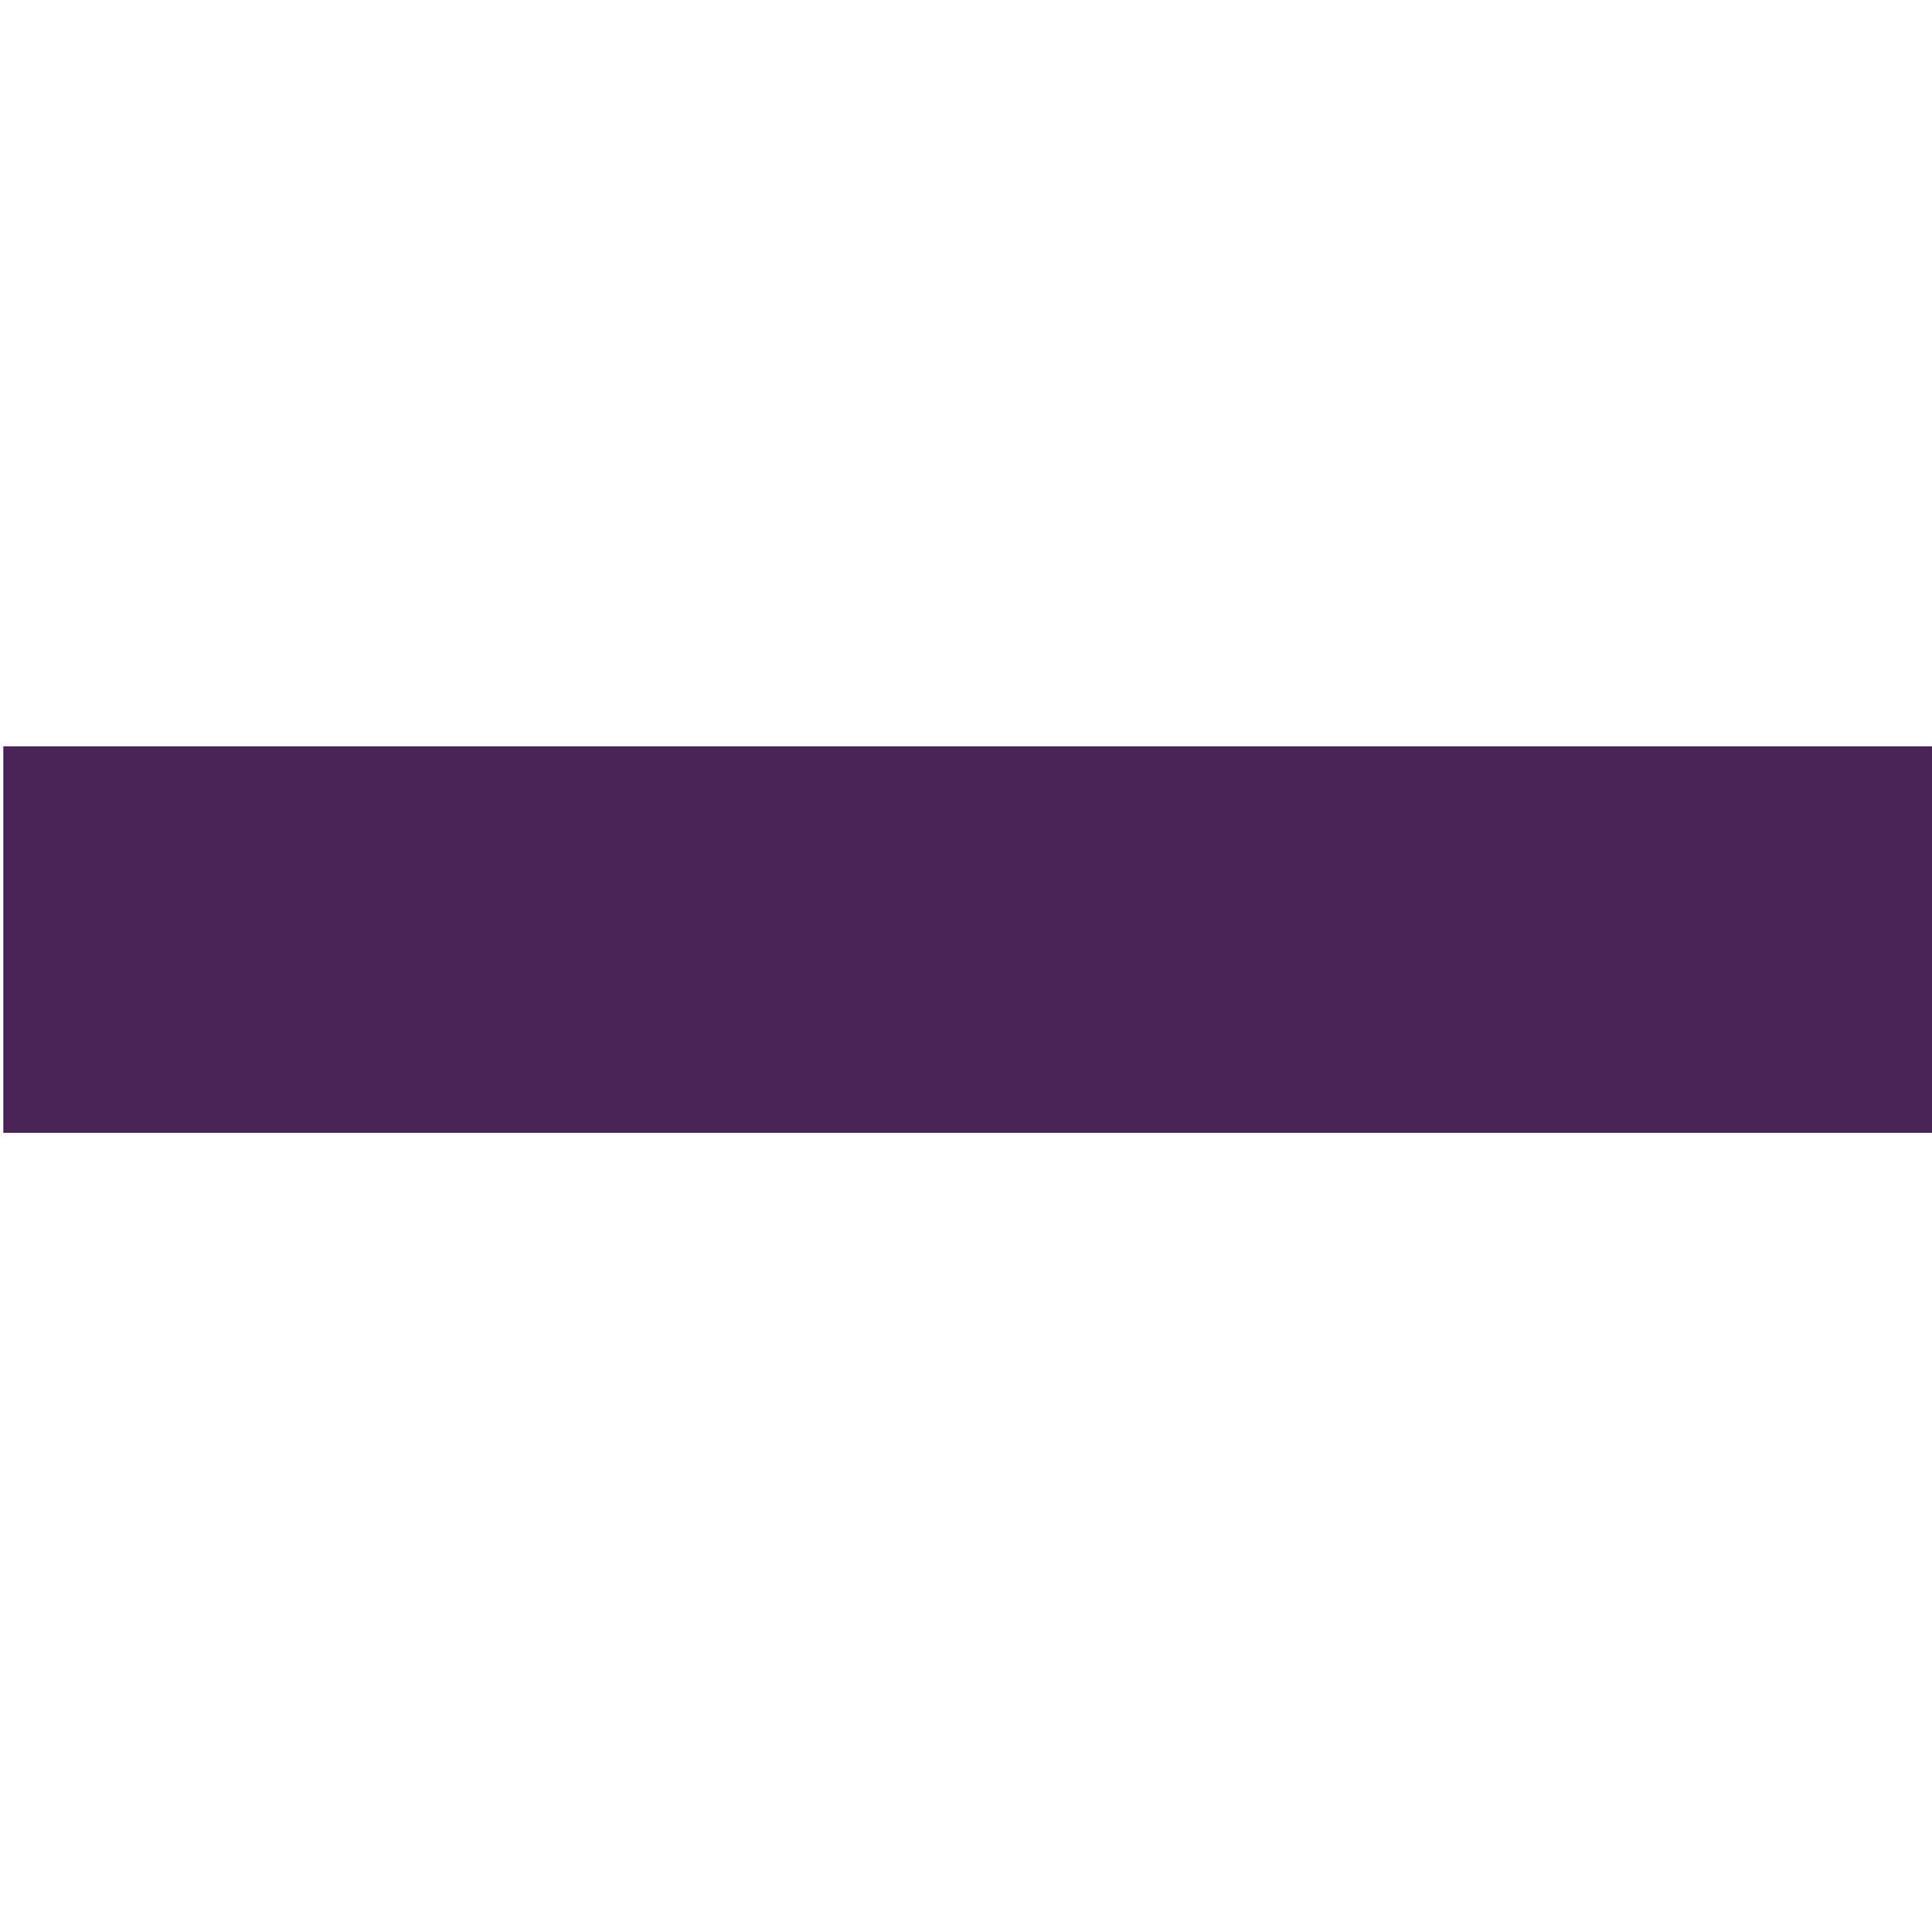
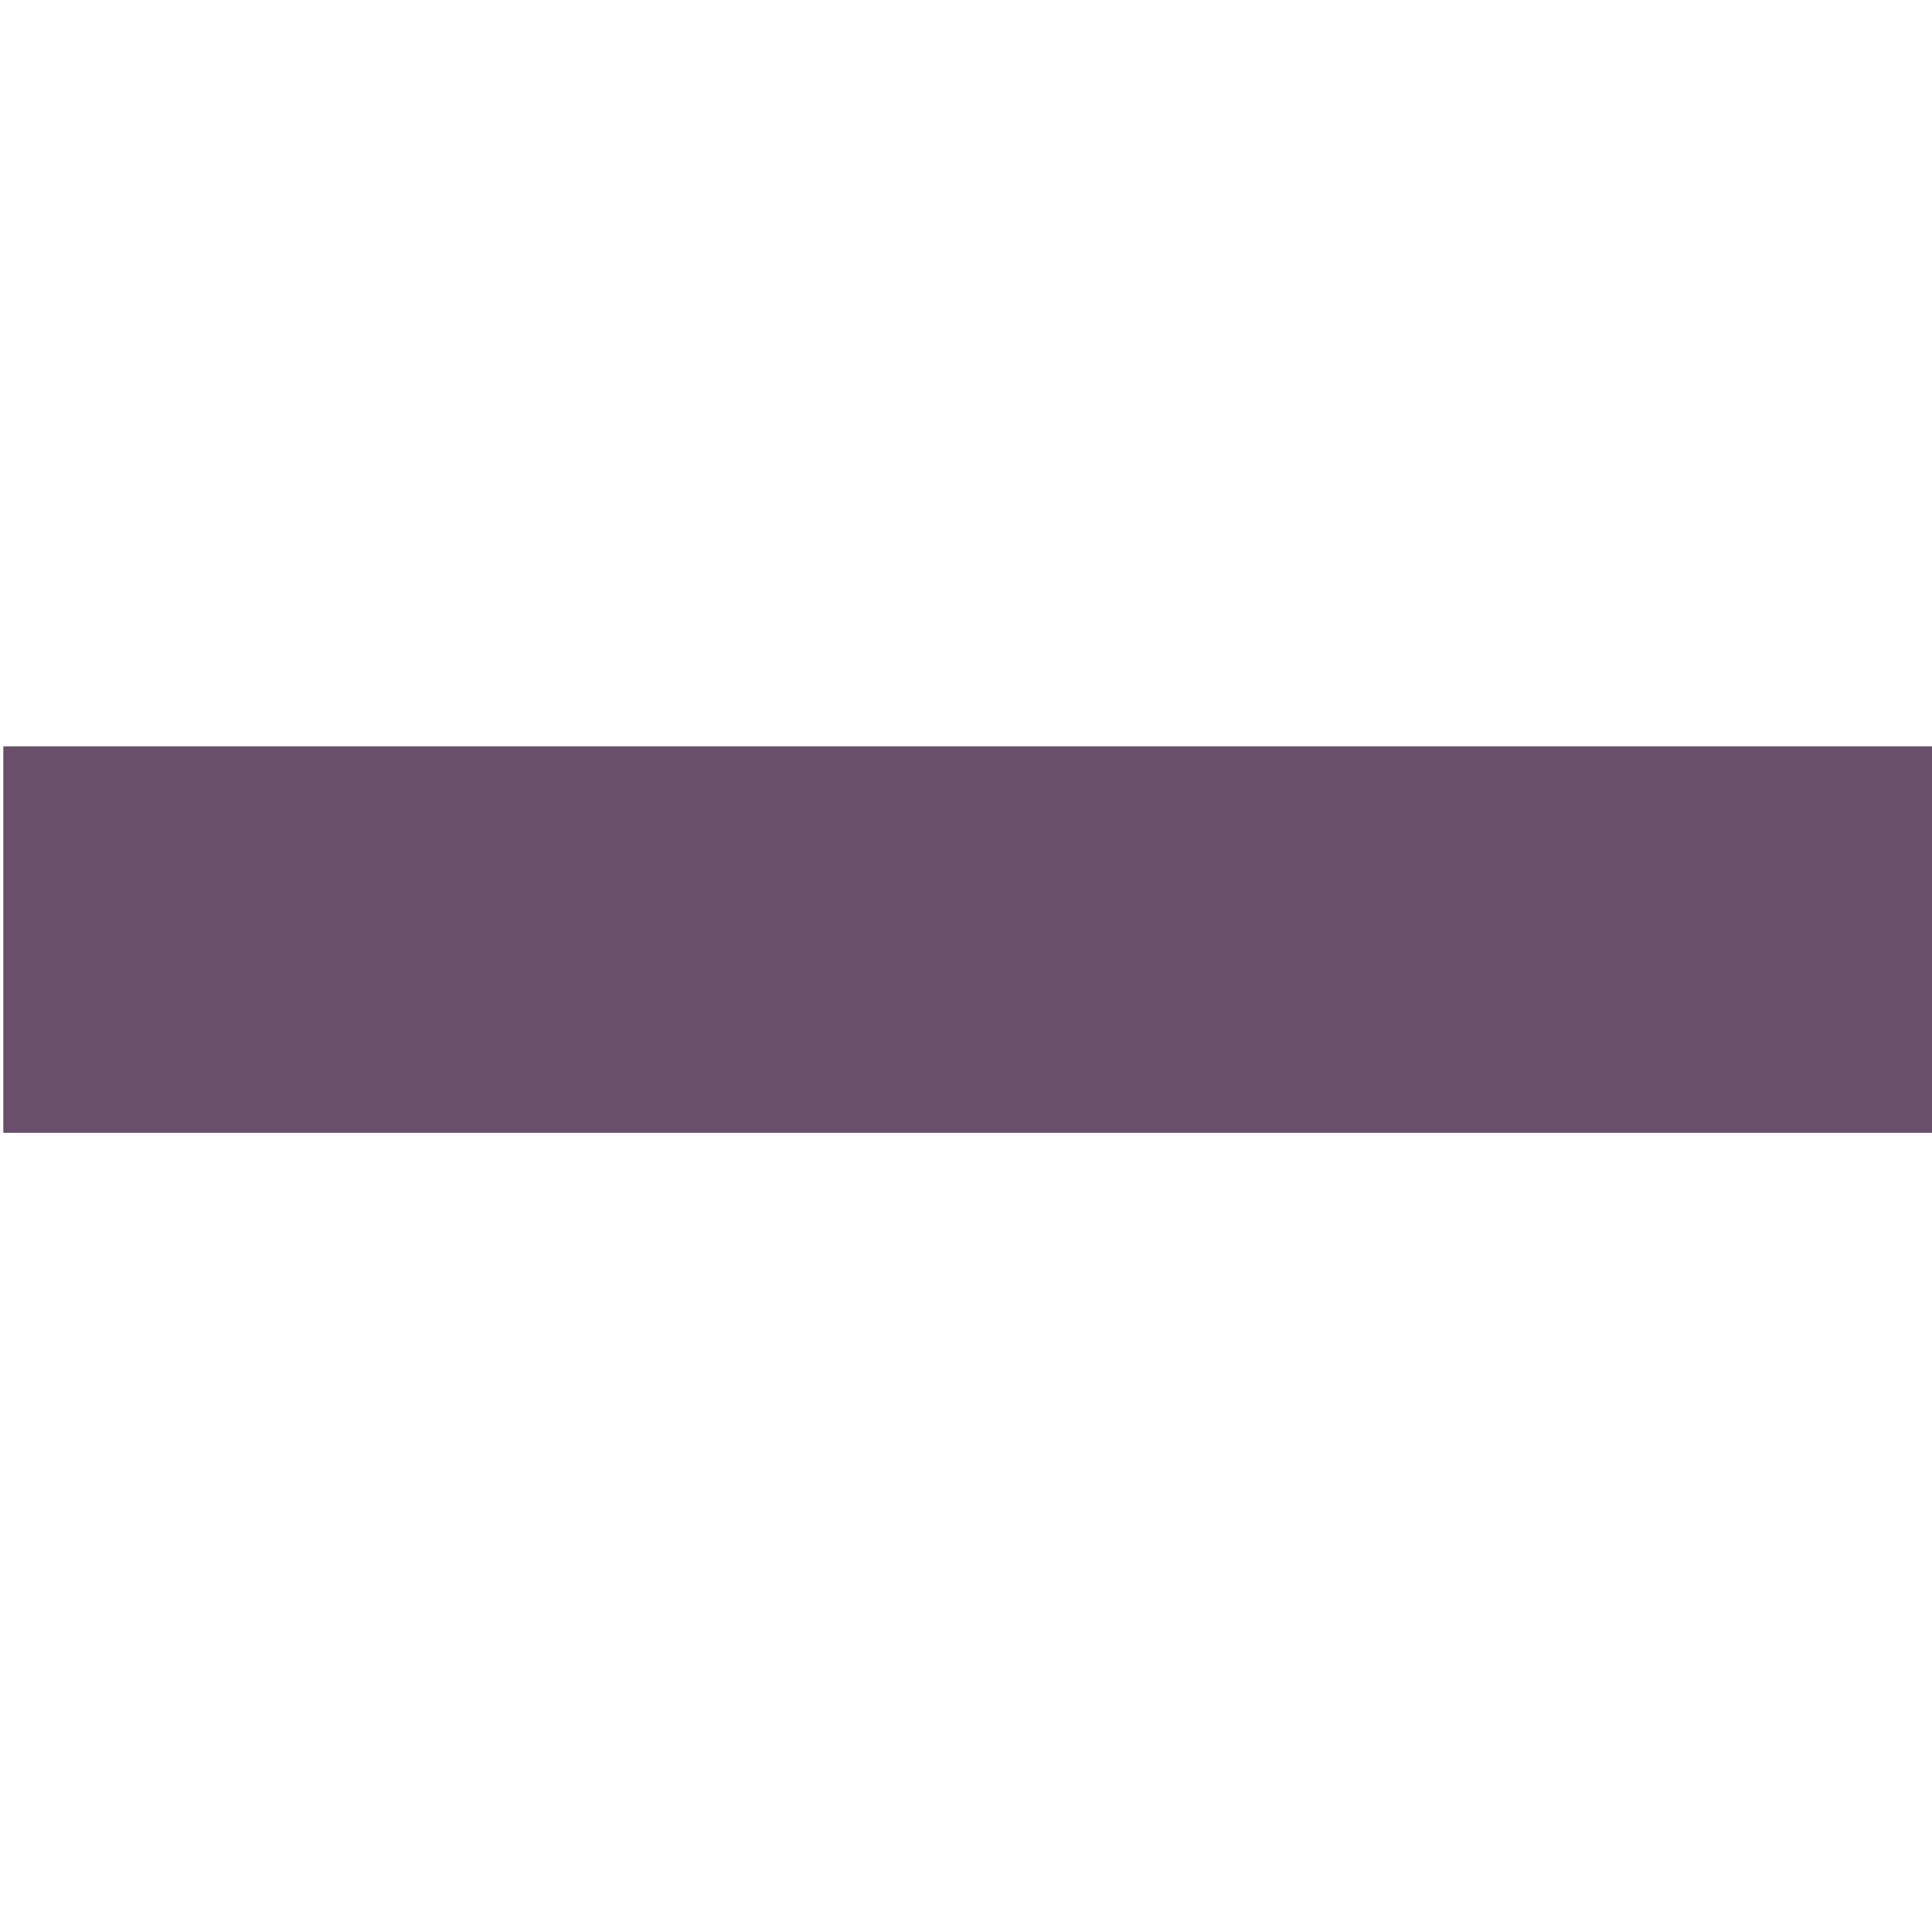
<svg xmlns="http://www.w3.org/2000/svg" xmlns:xlink="http://www.w3.org/1999/xlink" width="256" height="256" id="svg2" version="1.1">
  <defs id="defs4">
    <linearGradient spreadMethod="reflect" gradientUnits="userSpaceOnUse" y2="8" x2="14" y1="8" x1="0.969" id="linearGradient5604" xlink:href="#id9" />
    <linearGradient spreadMethod="reflect" gradientUnits="userSpaceOnUse" y2="8.032" x2="15.021" y1="8.032" x1="0.997" id="linearGradient5520" xlink:href="#id9" />
    <linearGradient spreadMethod="reflect" gradientUnits="userSpaceOnUse" y2="8.007" x2="15.992" y1="8.007" x1="0.008" id="linearGradient5464" xlink:href="#id9" />
    <linearGradient spreadMethod="reflect" gradientUnits="userSpaceOnUse" y2="546" x2="136" y1="546" x1="120" id="linearGradient5408" xlink:href="#id9" />
    <linearGradient xlink:href="#id9" id="linearGradient5253" gradientUnits="userSpaceOnUse" x1="0" y1="8" x2="16" y2="8" />
    <linearGradient id="linearGradient5233" gradientUnits="userSpaceOnUse" x1="77.762" y1="75.677" x2="229.189" y2="264.963">
      <stop offset="0" style="stop-color:#58A6D8" id="stop5235" />
      <stop id="stop5237" style="stop-color:#548bbb;stop-opacity:1;" offset="0.471" />
      <stop offset="0.941" style="stop-color:#50719E" id="stop5239" />
      <stop offset="1" style="stop-color:#386EAB" id="stop5241" />
    </linearGradient>
    <linearGradient y2="8" x2="16" y1="8" x1="0" gradientUnits="userSpaceOnUse" id="linearGradient4254" xlink:href="#id9" />
    <linearGradient id="linearGradient5222" gradientUnits="userSpaceOnUse" x1="77.762" y1="75.677" x2="229.189" y2="264.963">
      <stop offset="0" style="stop-color:#58A6D8" id="stop5224" />
      <stop id="stop5226" style="stop-color:#548bbb;stop-opacity:1;" offset="0.471" />
      <stop offset="0.941" style="stop-color:#50719E" id="stop5228" />
      <stop offset="1" style="stop-color:#386EAB" id="stop5230" />
    </linearGradient>
    <linearGradient y2="8" x2="16" y1="8" x1="0" gradientUnits="userSpaceOnUse" id="linearGradient4252" xlink:href="#id9" />
    <linearGradient id="linearGradient5211" gradientUnits="userSpaceOnUse" x1="77.762" y1="75.677" x2="229.189" y2="264.963">
      <stop offset="0" style="stop-color:#58A6D8" id="stop5213" />
      <stop id="stop5215" style="stop-color:#548bbb;stop-opacity:1;" offset="0.471" />
      <stop offset="0.941" style="stop-color:#50719E" id="stop5217" />
      <stop offset="1" style="stop-color:#386EAB" id="stop5219" />
    </linearGradient>
    <linearGradient y2="8" x2="16" y1="8" x1="0" gradientUnits="userSpaceOnUse" id="linearGradient4250" xlink:href="#id9" />
    <linearGradient id="linearGradient5200" gradientUnits="userSpaceOnUse" x1="77.762" y1="75.677" x2="229.189" y2="264.963">
      <stop offset="0" style="stop-color:#58A6D8" id="stop5202" />
      <stop id="stop5204" style="stop-color:#548bbb;stop-opacity:1;" offset="0.471" />
      <stop offset="0.941" style="stop-color:#50719E" id="stop5206" />
      <stop offset="1" style="stop-color:#386EAB" id="stop5208" />
    </linearGradient>
    <linearGradient id="linearGradient5189" gradientUnits="userSpaceOnUse" x1="77.762" y1="75.677" x2="229.189" y2="264.963">
      <stop offset="0" style="stop-color:#58A6D8" id="stop5191" />
      <stop id="stop5193" style="stop-color:#548bbb;stop-opacity:1;" offset="0.471" />
      <stop offset="0.941" style="stop-color:#50719E" id="stop5195" />
      <stop offset="1" style="stop-color:#386EAB" id="stop5197" />
    </linearGradient>
    <linearGradient y2="546" x2="136" y1="546" x1="120" gradientUnits="userSpaceOnUse" id="linearGradient4268" xlink:href="#id9" />
    <linearGradient id="linearGradient5178" gradientUnits="userSpaceOnUse" x1="77.762" y1="75.677" x2="229.189" y2="264.963">
      <stop offset="0" style="stop-color:#58A6D8" id="stop5180" />
      <stop id="stop5182" style="stop-color:#548bbb;stop-opacity:1;" offset="0.471" />
      <stop offset="0.941" style="stop-color:#50719E" id="stop5184" />
      <stop offset="1" style="stop-color:#386EAB" id="stop5186" />
    </linearGradient>
    <linearGradient gradientUnits="userSpaceOnUse" y2="546" x2="136" y1="546" x1="120" id="linearGradient4264" xlink:href="#id9" />
    <linearGradient id="linearGradient5167" gradientUnits="userSpaceOnUse" x1="77.762" y1="75.677" x2="229.189" y2="264.963">
      <stop offset="0" style="stop-color:#58A6D8" id="stop5169" />
      <stop id="stop5171" style="stop-color:#548bbb;stop-opacity:1;" offset="0.471" />
      <stop offset="0.941" style="stop-color:#50719E" id="stop5173" />
      <stop offset="1" style="stop-color:#386EAB" id="stop5175" />
    </linearGradient>
    <linearGradient y2="8" x2="16" y1="8" x1="0" gradientUnits="userSpaceOnUse" id="linearGradient4242" xlink:href="#id9" />
    <linearGradient id="linearGradient5156" gradientUnits="userSpaceOnUse" x1="77.762" y1="75.677" x2="229.189" y2="264.963">
      <stop offset="0" style="stop-color:#58A6D8" id="stop5158" />
      <stop id="stop5160" style="stop-color:#548bbb;stop-opacity:1;" offset="0.471" />
      <stop offset="0.941" style="stop-color:#50719E" id="stop5162" />
      <stop offset="1" style="stop-color:#386EAB" id="stop5164" />
    </linearGradient>
    <linearGradient y2="8" x2="16" y1="8" x1="0" gradientUnits="userSpaceOnUse" id="linearGradient4240" xlink:href="#id9" />
    <linearGradient id="linearGradient5145" gradientUnits="userSpaceOnUse" x1="77.762" y1="75.677" x2="229.189" y2="264.963">
      <stop offset="0" style="stop-color:#58A6D8" id="stop5147" />
      <stop id="stop5149" style="stop-color:#548bbb;stop-opacity:1;" offset="0.471" />
      <stop offset="0.941" style="stop-color:#50719E" id="stop5151" />
      <stop offset="1" style="stop-color:#386EAB" id="stop5153" />
    </linearGradient>
    <linearGradient y2="8" x2="16" y1="8" x1="0" gradientUnits="userSpaceOnUse" id="linearGradient4238" xlink:href="#id9" />
    <linearGradient id="id9" gradientUnits="userSpaceOnUse" x1="77.762" y1="75.677" x2="229.189" y2="264.963">
      <stop offset="0" style="stop-color:#58A6D8" id="stop3151" />
      <stop id="stop4258" style="stop-color:#548bbb;stop-opacity:1;" offset="0.471" />
      <stop offset="0.941" style="stop-color:#50719E" id="stop3153" />
      <stop offset="1" style="stop-color:#386EAB" id="stop3155" />
    </linearGradient>
    <linearGradient gradientUnits="userSpaceOnUse" y2="8" x2="16" y1="8" x1="0" id="linearGradient4236" xlink:href="#id9" />
  </defs>
  <g id="layer1" transform="translate(0,-796.3622)">
-     <g id="g4152" transform="matrix(25.6054,0,0,25.6054,-76.3707,716.017)" style="fill:#492356;fill-opacity:1">
-       <g style="display:inline;fill:#492356;fill-opacity:1" id="layer9" transform="translate(-40.0002,-726)" />
-       <g id="layer10" transform="translate(-40.0002,-726)" style="fill:#492356;fill-opacity:1" />
-       <g id="layer11" transform="translate(-40.0002,-726)" style="fill:#492356;fill-opacity:1" />
-       <g id="layer12" transform="translate(-40.0002,-726)" style="fill:#492356;fill-opacity:1">
-         <rect style="color:#bebebe;fill:#492356;fill-opacity:1;stroke:none;stroke-width:1;marker:none;visibility:visible;display:inline;overflow:visible" width="10" height="2" id="rect31984" y="733" x="43" />
+     <g id="g4152" transform="matrix(25.6054,0,0,25.6054,-76.3707,716.017)" style="fill:#694f69;fill-opacity:1">
+       <g style="display:inline;fill:#694f69;fill-opacity:1" id="layer9" transform="translate(-40.0002,-726)" />
+       <g id="layer10" transform="translate(-40.0002,-726)" style="fill:#694f69;fill-opacity:1" />
+       <g id="layer11" transform="translate(-40.0002,-726)" style="fill:#694f69;fill-opacity:1" />
+       <g id="layer12" transform="translate(-40.0002,-726)" style="fill:#694f69;fill-opacity:1">
+         <rect style="color:#bebebe;fill:#694f69;fill-opacity:1;stroke:none;stroke-width:1;marker:none;visibility:visible;display:inline;overflow:visible" width="10" height="2" id="rect31984" y="733" x="43" />
      </g>
-       <g id="layer13" transform="translate(-40.0002,-726)" style="fill:#492356;fill-opacity:1" />
-       <g id="layer14" transform="translate(-40.0002,-726)" style="fill:#492356;fill-opacity:1" />
-       <g style="display:inline;fill:#492356;fill-opacity:1" id="layer15" transform="translate(-40.0002,-726)" />
-       <g style="display:inline;fill:#492356;fill-opacity:1" id="g4953" transform="translate(-40.0002,-726)" />
+       <g id="layer13" transform="translate(-40.0002,-726)" style="fill:#694f69;fill-opacity:1" />
+       <g id="layer14" transform="translate(-40.0002,-726)" style="fill:#694f69;fill-opacity:1" />
+       <g style="display:inline;fill:#694f69;fill-opacity:1" id="layer15" transform="translate(-40.0002,-726)" />
+       <g style="display:inline;fill:#694f69;fill-opacity:1" id="g4953" transform="translate(-40.0002,-726)" />
    </g>
  </g>
</svg>
